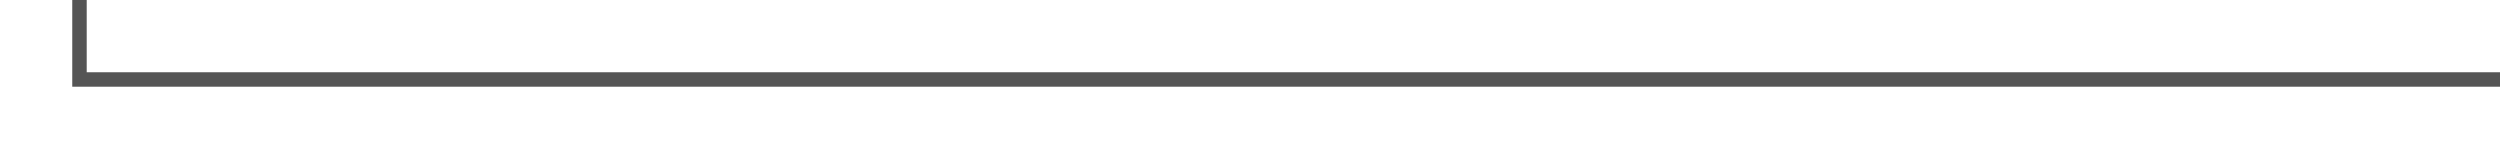
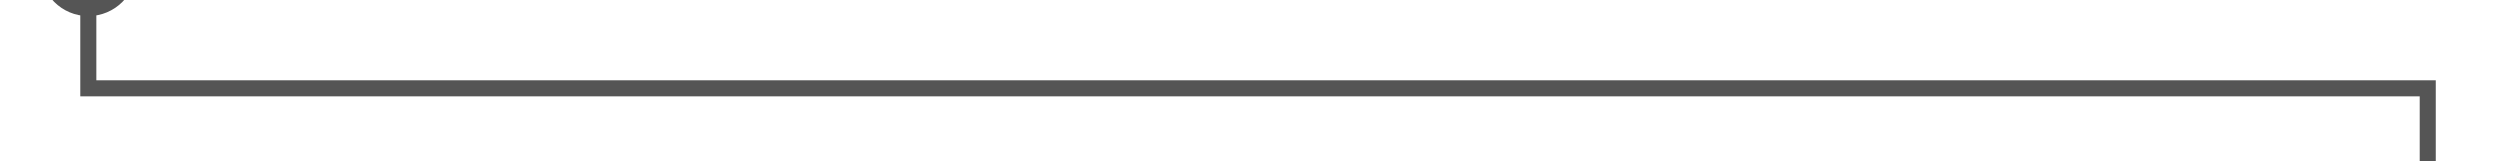
- <svg xmlns="http://www.w3.org/2000/svg" version="1.1" width="173px" height="10px" preserveAspectRatio="xMinYMid meet" viewBox="1016 117  173 8">
-   <path d="M 1021.5 57  L 1021.5 121.5  L 1189.5 121.5  " stroke-width="1" stroke="#555555" fill="none" />
-   <path d="M 1021.5 56  A 3 3 0 0 0 1018.5 59 A 3 3 0 0 0 1021.5 62 A 3 3 0 0 0 1024.5 59 A 3 3 0 0 0 1021.5 56 Z " fill-rule="nonzero" fill="#555555" stroke="none" />
+ <svg xmlns="http://www.w3.org/2000/svg" version="1.1" width="155.688px" height="10px" preserveAspectRatio="xMinYMid meet" viewBox="1025 63  155.688 8">
+   <path d="M 1030.5 58  L 1030.5 67.5  L 1176.188 67.5  L 1176.188 153.5  L 1244.5 153.5  " stroke-width="1" stroke="#555555" fill="none" />
+   <path d="M 1030.5 57  A 3 3 0 0 0 1027.5 60 A 3 3 0 0 0 1030.5 63 A 3 3 0 0 0 1033.5 60 A 3 3 0 0 0 1030.5 57 Z " fill-rule="nonzero" fill="#555555" stroke="none" />
</svg>
